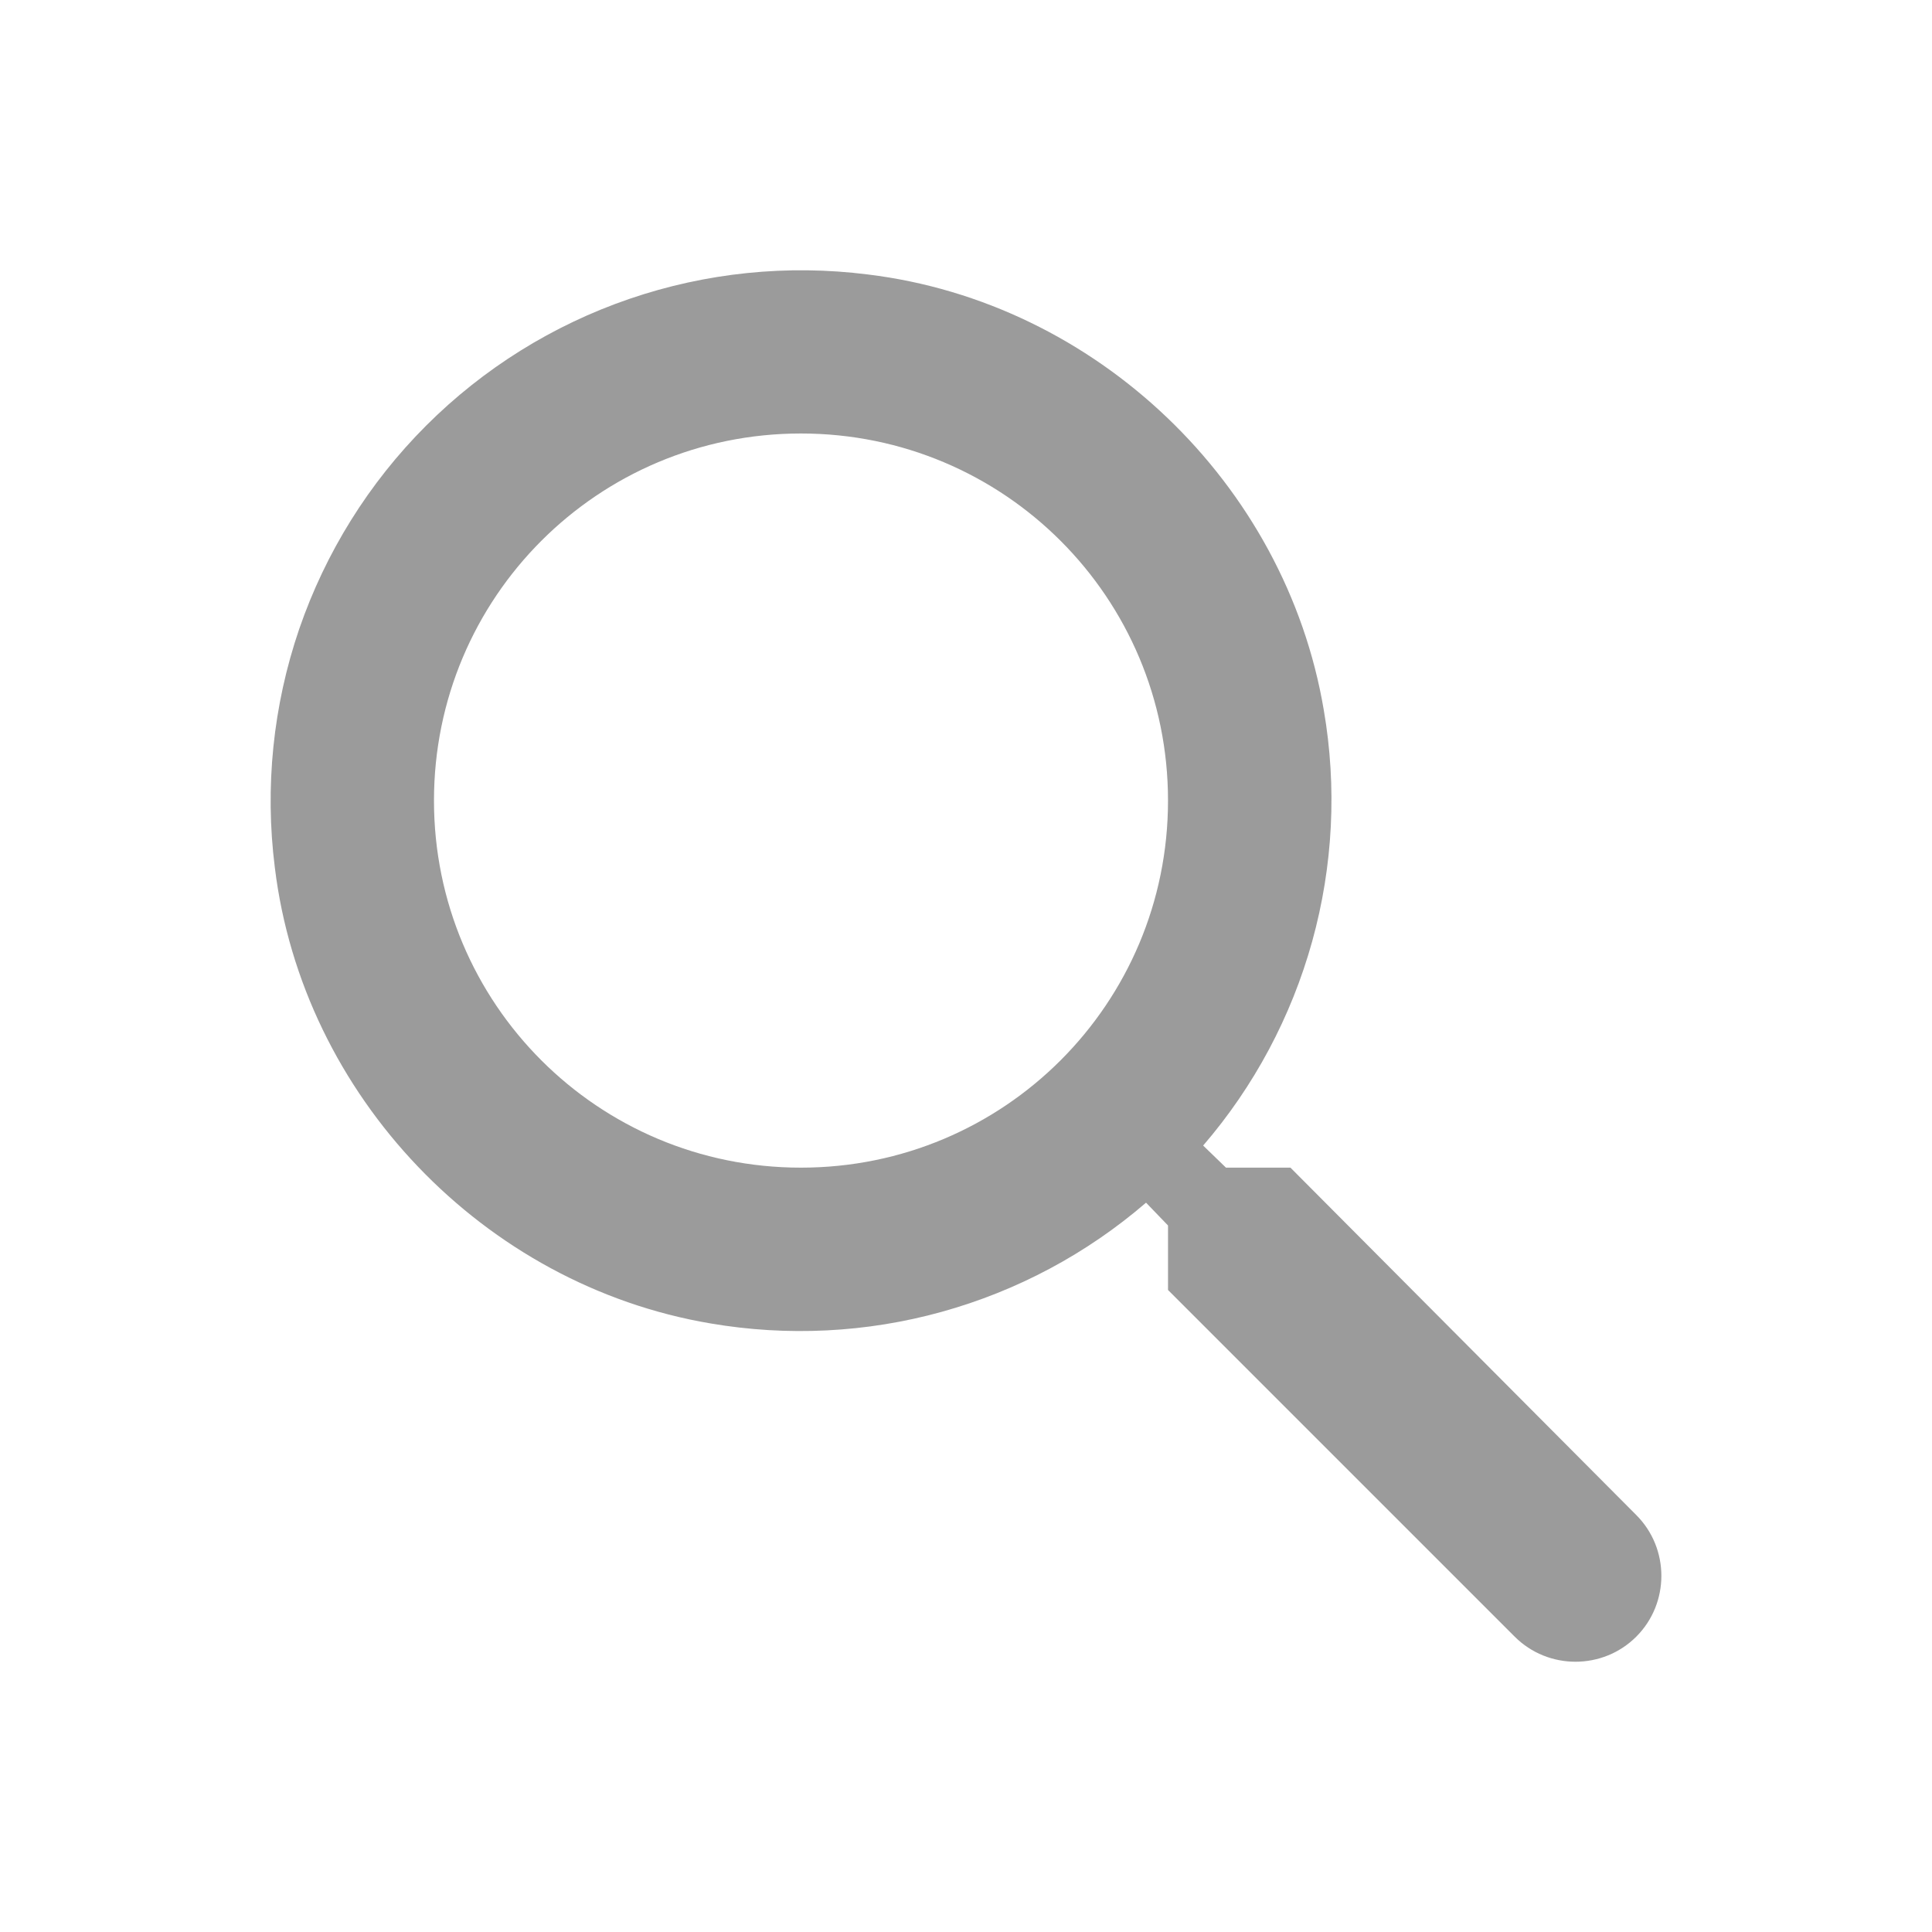
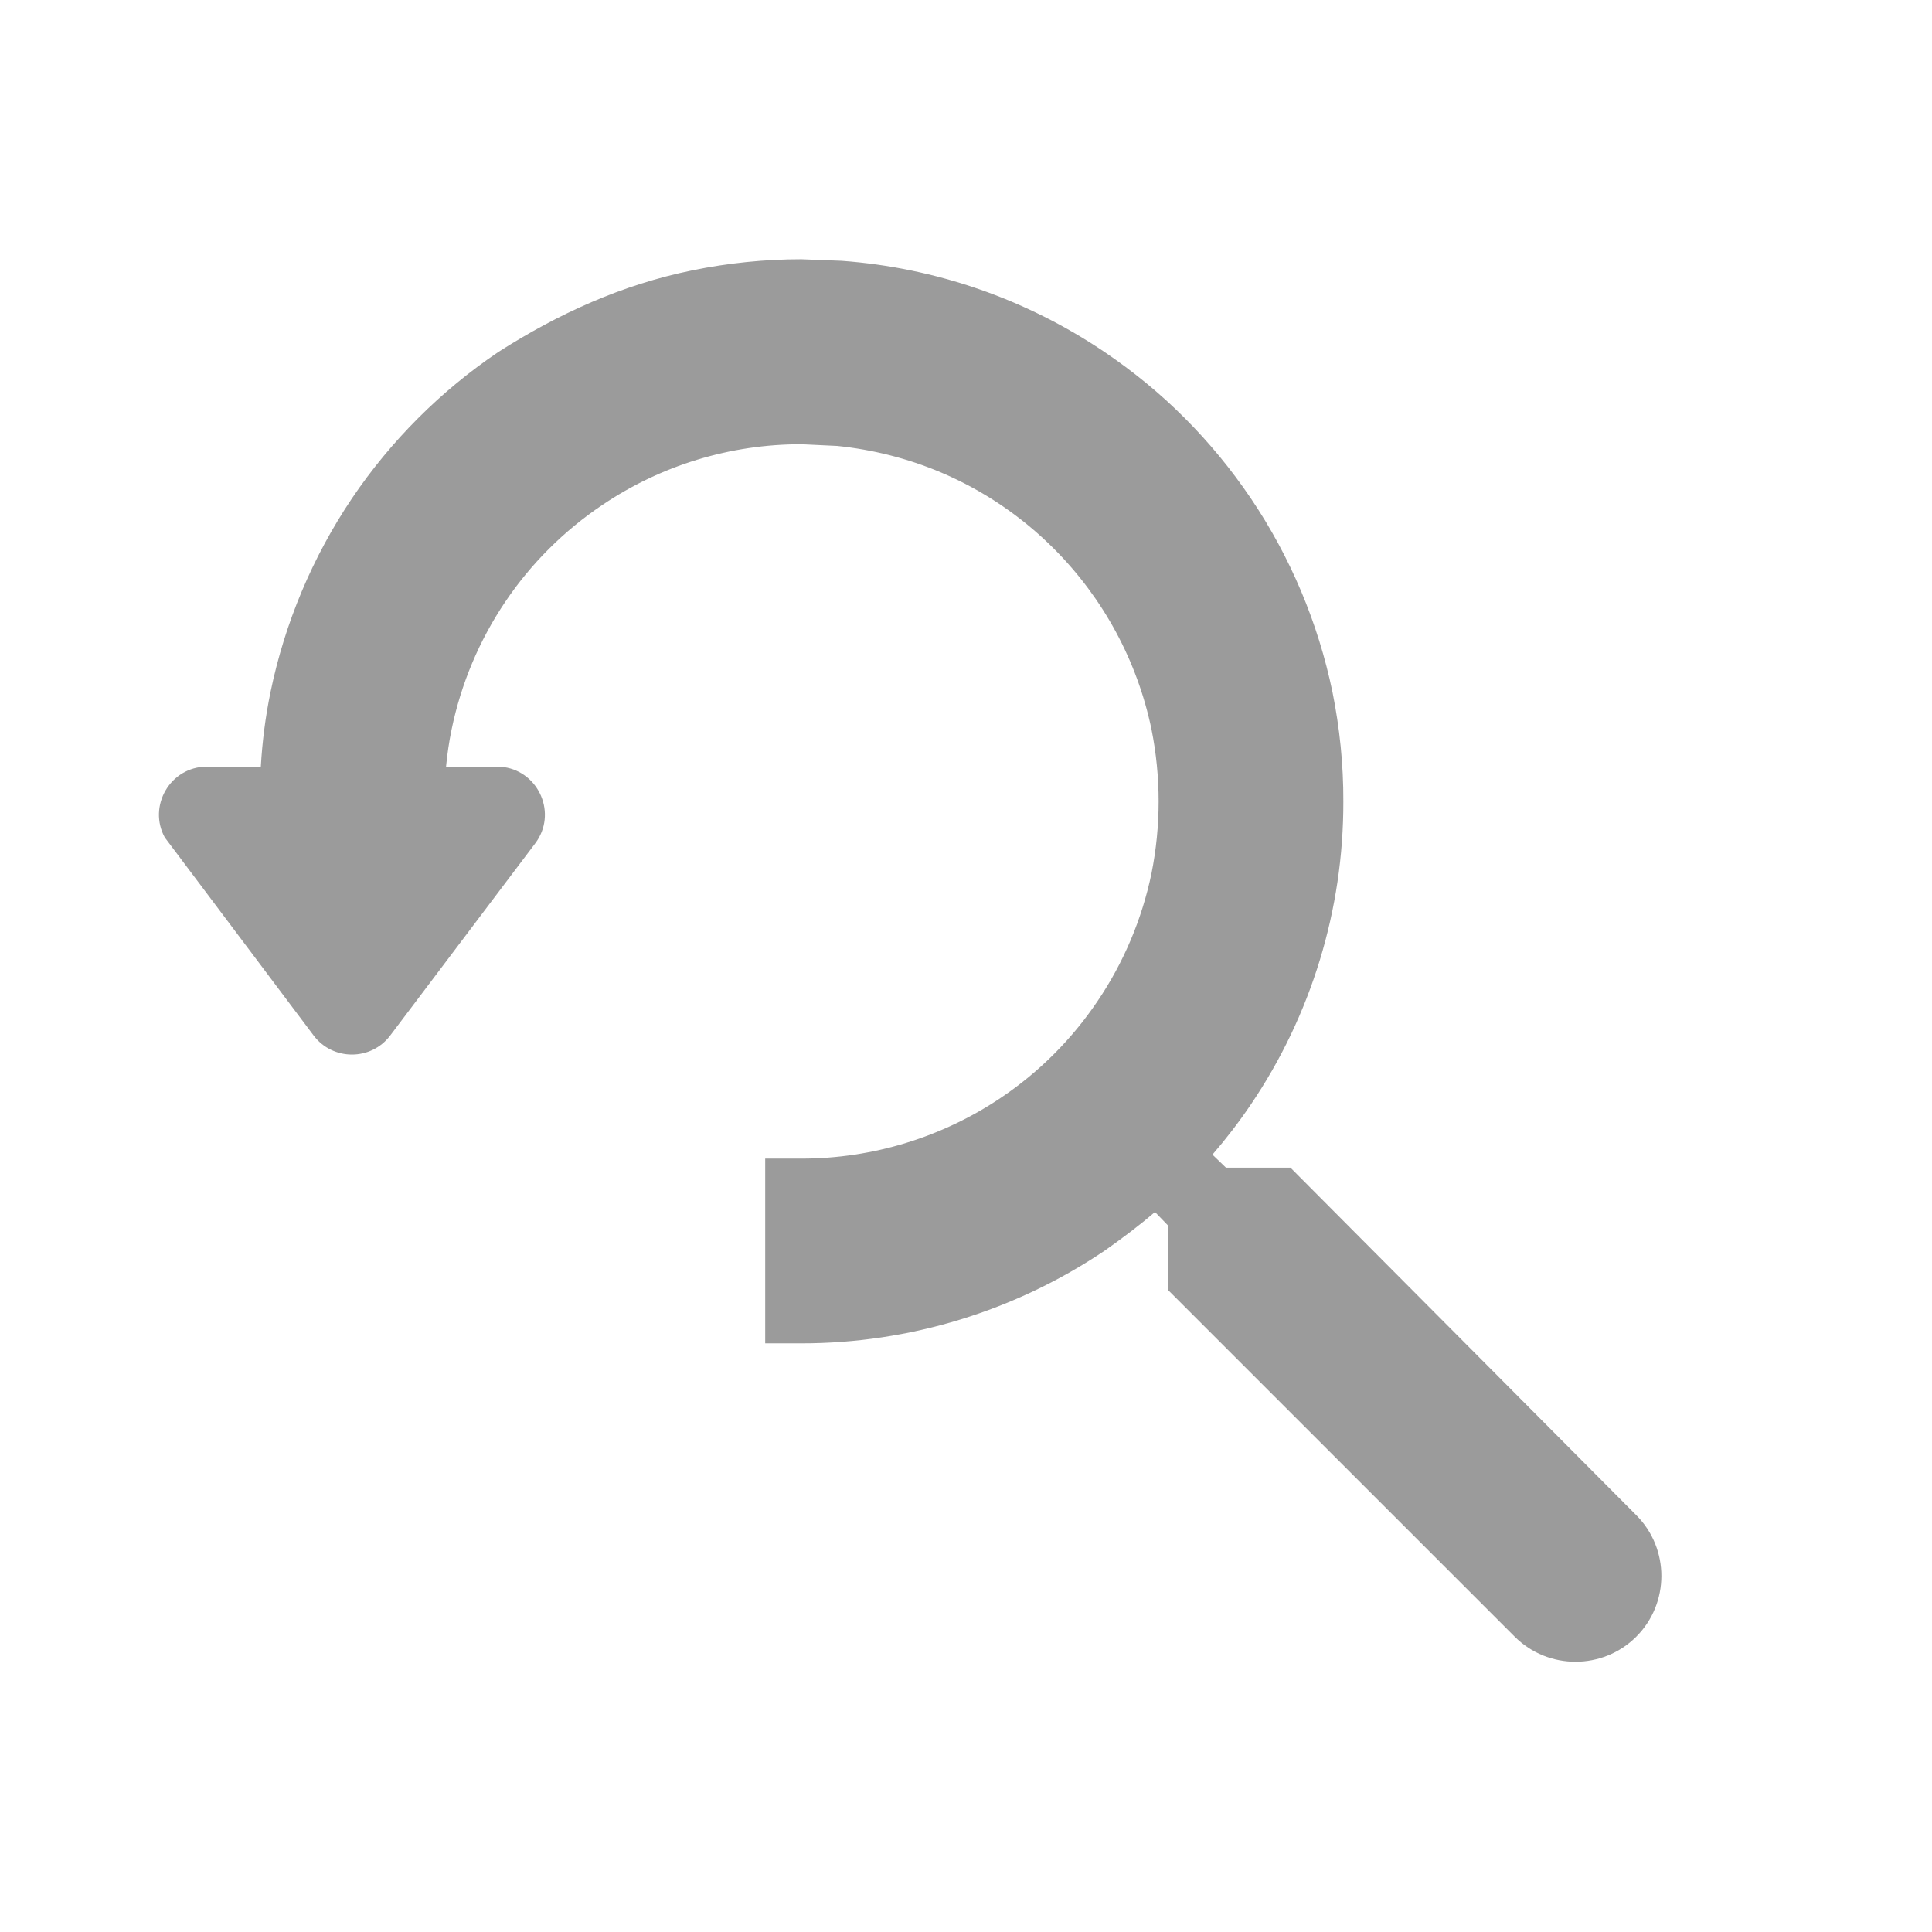
<svg xmlns="http://www.w3.org/2000/svg" width="16" height="16" viewBox="0 0 16 16" fill="none">
-   <path d="M10.687 9.67H10.153L9.964 9.487C10.386 8.997 10.694 8.419 10.867 7.796C11.04 7.172 11.073 6.518 10.963 5.88C10.646 4.002 9.079 2.503 7.187 2.273C6.522 2.189 5.847 2.258 5.213 2.475C4.579 2.692 4.003 3.051 3.529 3.525C3.055 3.999 2.696 4.575 2.478 5.209C2.261 5.844 2.192 6.519 2.276 7.184C2.506 9.075 4.006 10.643 5.884 10.96C6.521 11.069 7.176 11.037 7.799 10.864C8.423 10.691 9 10.383 9.491 9.96L9.673 10.149V10.683L12.544 13.554C12.821 13.831 13.274 13.831 13.551 13.554C13.828 13.277 13.828 12.824 13.551 12.547L10.687 9.67ZM6.633 9.67C4.951 9.67 3.594 8.312 3.594 6.63C3.594 4.948 4.951 3.59 6.633 3.59C8.315 3.59 9.673 4.948 9.673 6.63C9.673 8.312 8.315 9.67 6.633 9.67Z" fill="#9B9B9B" />
+   <path fill-rule="evenodd" clip-rule="evenodd" d="M9.147 2.915C8.499 2.477 7.748 2.217 6.971 2.16L6.637 2.147C6.334 2.147 6.03 2.178 5.733 2.239C5.153 2.357 4.623 2.598 4.127 2.915C3.65 3.237 3.238 3.649 2.915 4.127C2.588 4.613 2.358 5.16 2.24 5.733C2.198 5.936 2.172 6.142 2.16 6.349H1.714C1.407 6.349 1.223 6.679 1.365 6.936L2.597 8.575C2.756 8.786 3.073 8.786 3.232 8.575L4.432 6.985C4.617 6.74 4.464 6.395 4.174 6.353L3.694 6.349C3.704 6.245 3.719 6.142 3.74 6.041C3.818 5.663 3.969 5.303 4.185 4.983C4.397 4.668 4.67 4.396 4.985 4.184C5.472 3.854 6.049 3.678 6.638 3.679L6.933 3.693C7.227 3.723 7.516 3.796 7.789 3.911C8.14 4.059 8.461 4.276 8.73 4.546C9.138 4.955 9.418 5.474 9.536 6.039C9.615 6.433 9.615 6.84 9.536 7.234C9.457 7.612 9.306 7.971 9.09 8.29C8.878 8.605 8.607 8.877 8.292 9.089C7.804 9.418 7.227 9.595 6.638 9.595H6.337V11.125H6.638C7.532 11.125 8.407 10.857 9.149 10.357C9.292 10.256 9.432 10.152 9.565 10.037L9.673 10.149V10.683L12.544 13.554C12.821 13.831 13.274 13.831 13.551 13.554C13.828 13.277 13.828 12.825 13.551 12.548L10.687 9.67H10.153L10.041 9.562C10.155 9.43 10.261 9.292 10.359 9.147C10.86 8.407 11.127 7.531 11.125 6.637C11.126 6.333 11.095 6.029 11.035 5.731C10.916 5.158 10.687 4.613 10.359 4.127C10.198 3.889 10.015 3.666 9.812 3.463C9.609 3.259 9.385 3.076 9.147 2.915Z" fill="#9B9B9B" />
</svg>
